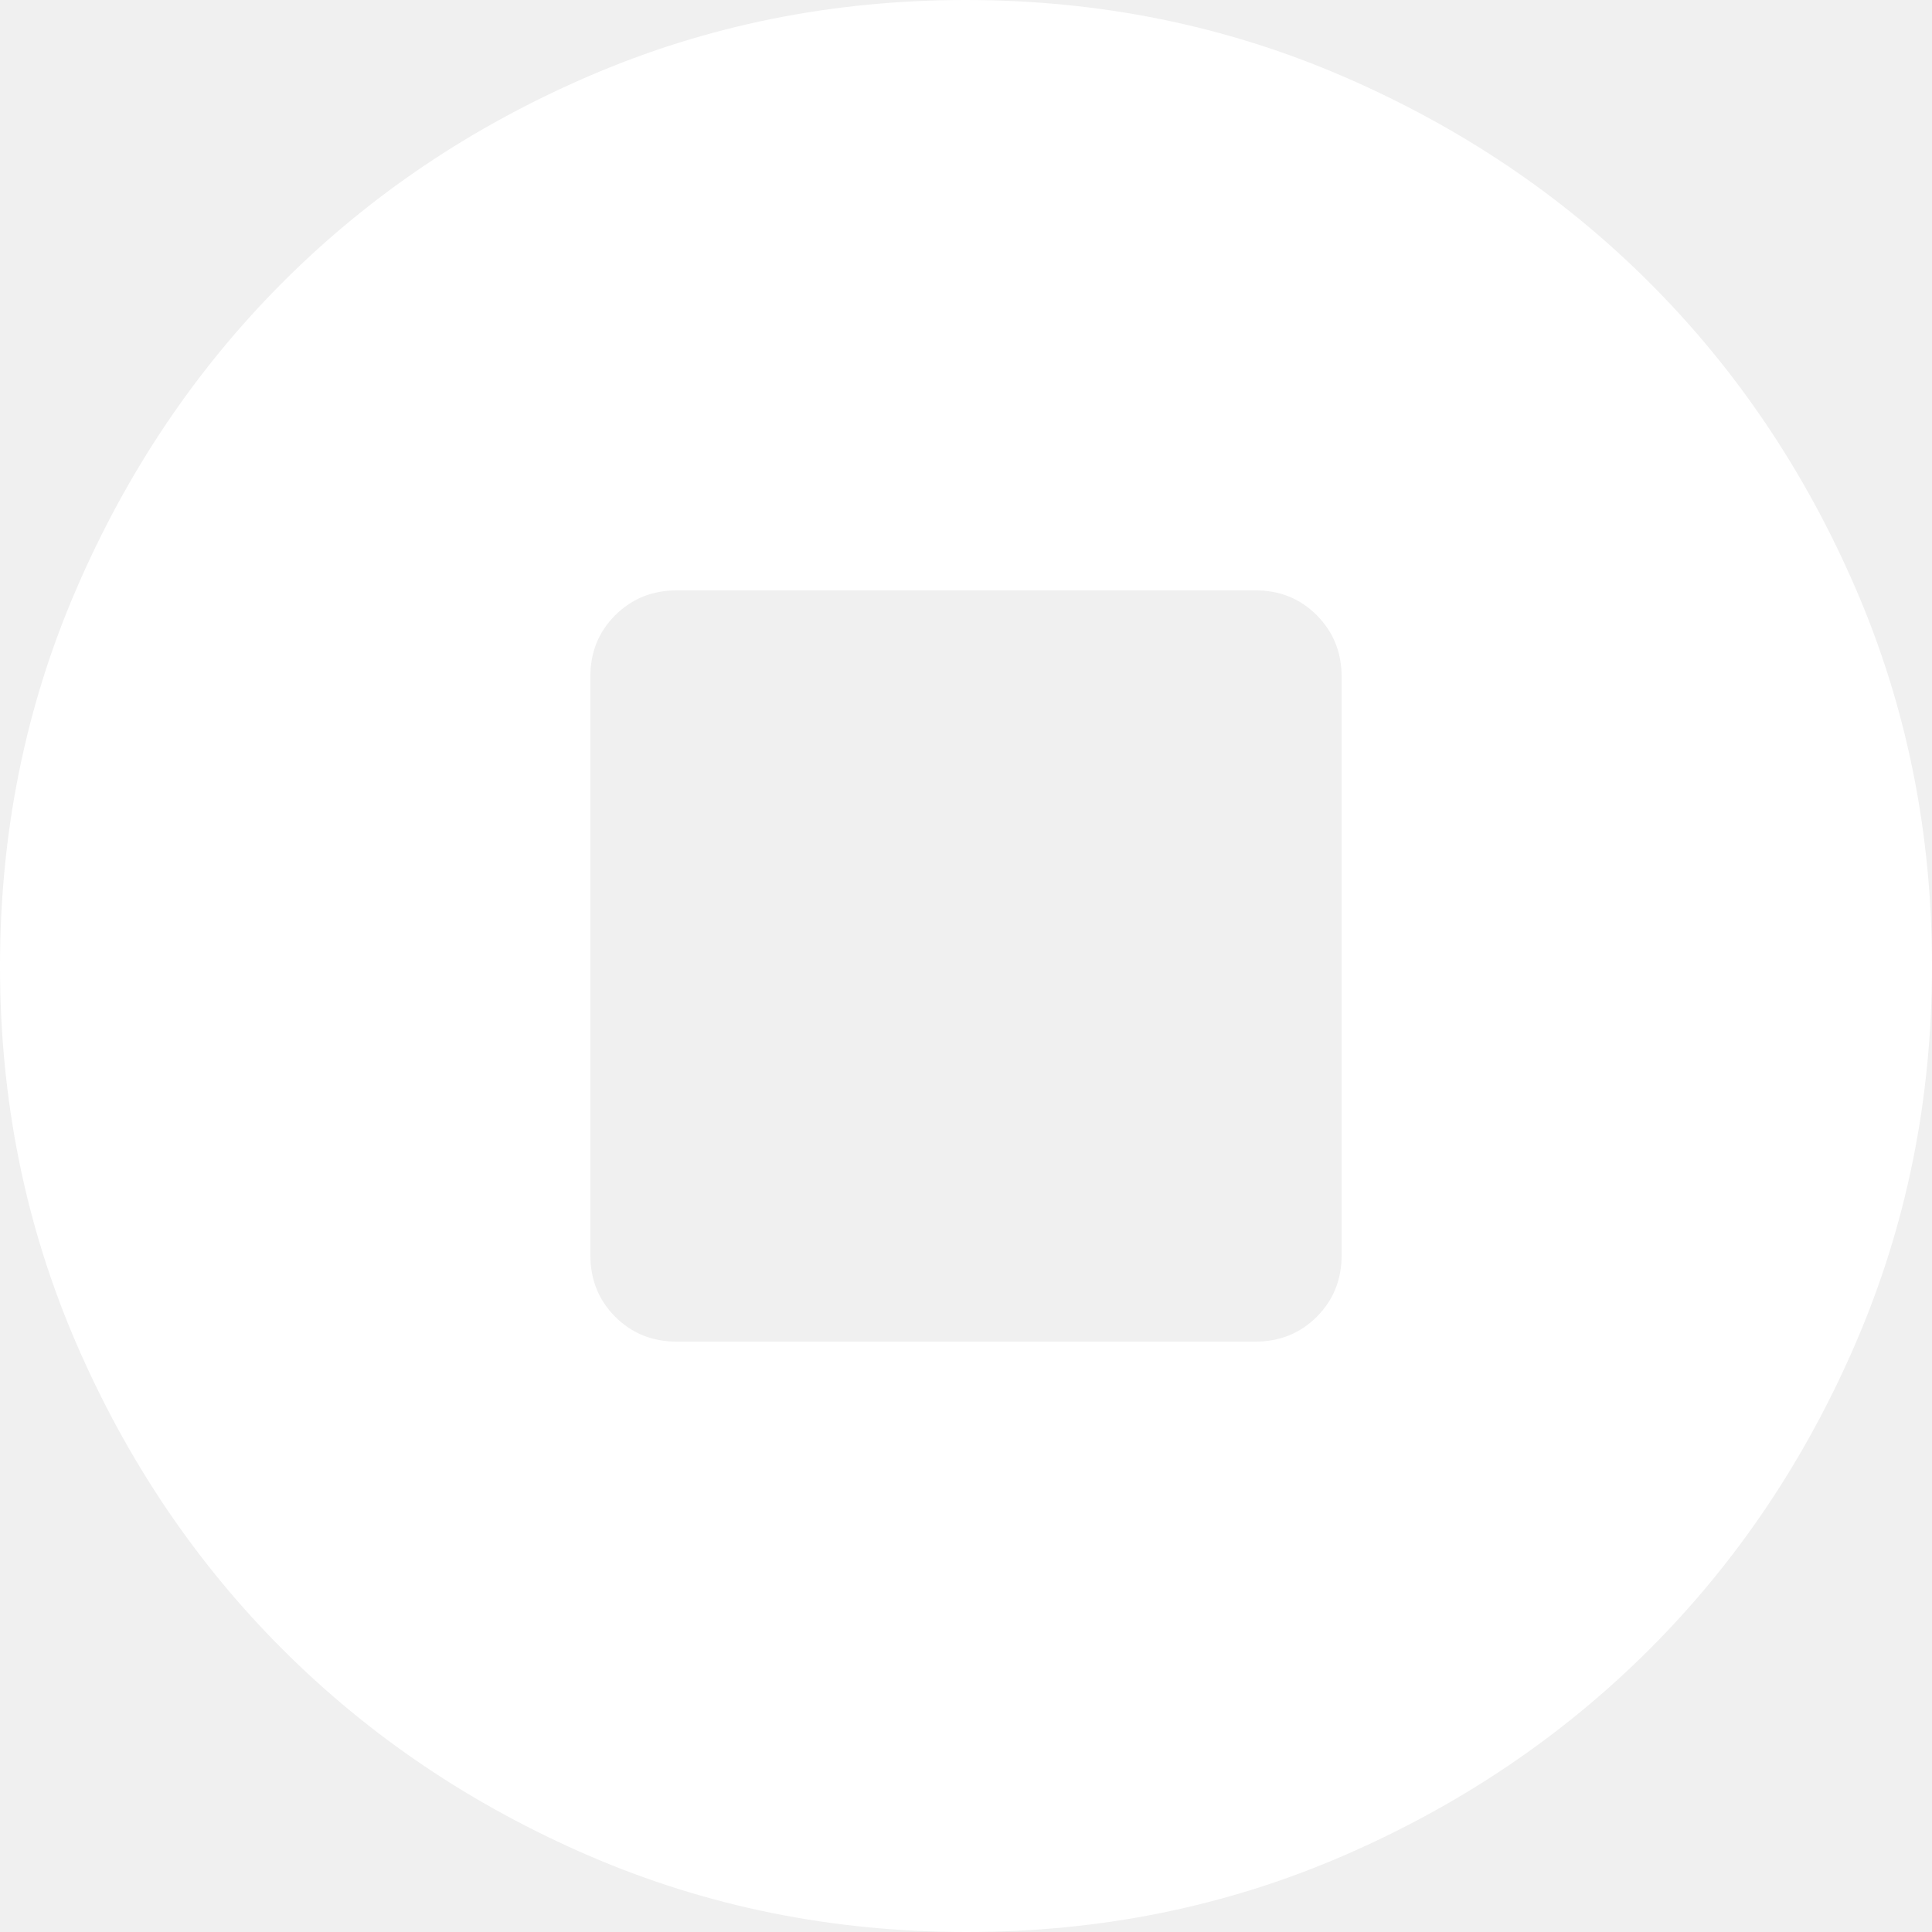
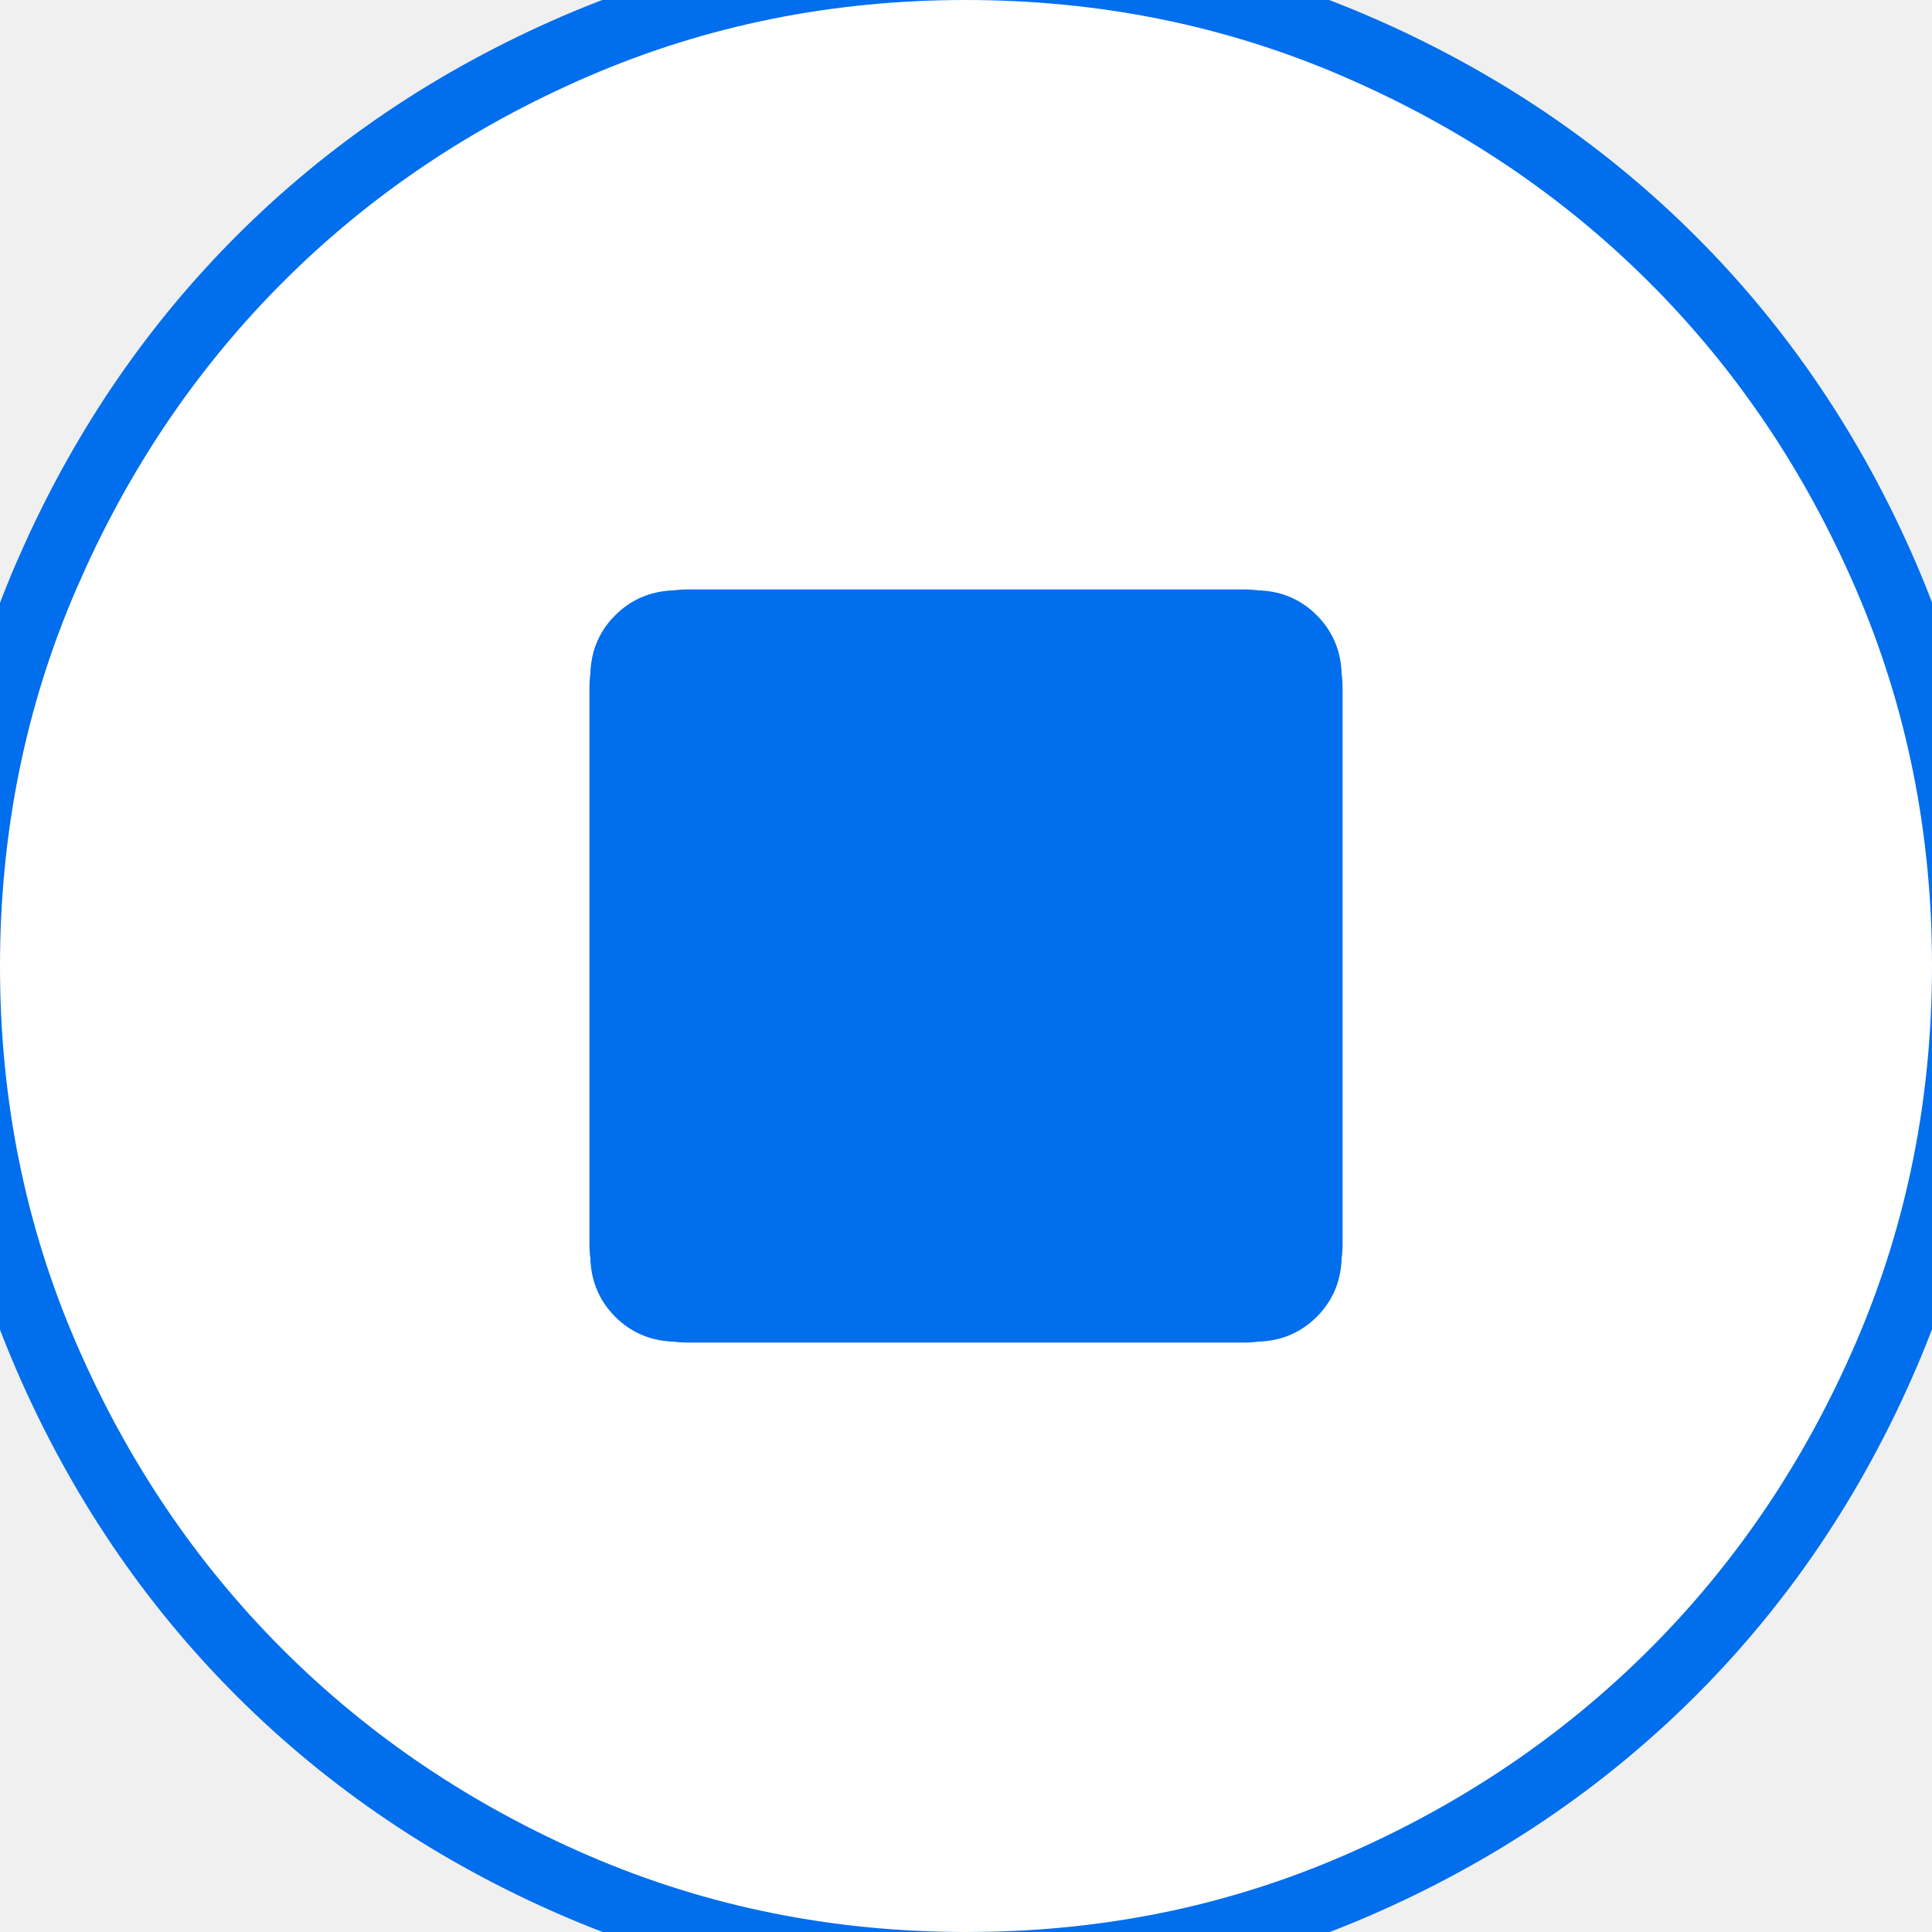
<svg xmlns="http://www.w3.org/2000/svg" width="59" height="59" viewBox="0 0 59 59" fill="none">
  <g clip-path="url(#clip0_27_93)">
-     <path d="M20.676 40.972H38.324C39.075 40.972 39.705 40.719 40.212 40.212C40.719 39.705 40.972 39.075 40.972 38.324V20.676C40.972 19.927 40.719 19.297 40.212 18.788C39.705 18.279 39.075 18.026 38.324 18.028H20.676C19.927 18.028 19.297 18.281 18.788 18.788C18.279 19.295 18.026 19.924 18.028 20.676V38.324C18.028 39.075 18.281 39.705 18.788 40.212C19.295 40.719 19.924 40.972 20.676 40.972ZM29.51 59C25.432 59 21.597 58.226 18.005 56.679C14.415 55.13 11.291 53.028 8.634 50.373C5.976 47.718 3.873 44.597 2.324 41.012C0.775 37.426 0 33.592 0 29.51C0 25.428 0.775 21.593 2.324 18.005C3.871 14.415 5.97 11.291 8.621 8.634C11.271 5.976 14.393 3.873 17.985 2.324C21.578 0.775 25.413 0 29.49 0C33.568 0 37.403 0.775 40.995 2.324C44.585 3.871 47.709 5.971 50.366 8.624C53.023 11.277 55.127 14.398 56.676 17.988C58.225 21.579 59 25.413 59 29.49C59 33.568 58.226 37.403 56.679 40.995C55.132 44.588 53.03 47.711 50.373 50.366C47.716 53.021 44.595 55.125 41.012 56.676C37.428 58.227 33.594 59.002 29.51 59Z" fill="white" />
+     <path d="M29.49 -1C33.698 -1 37.669 -0.2 41.392 1.405H41.391C45.092 3 48.323 5.17 51.073 7.916C53.824 10.662 55.996 13.89 57.594 17.592C59.199 21.312 60 25.282 60 29.49C60 33.698 59.201 37.668 57.598 41.391C56.003 45.094 53.83 48.325 51.08 51.073C48.33 53.821 45.104 55.994 41.409 57.594C37.926 59.102 34.219 59.899 30.297 59.991L29.51 60C25.302 60 21.332 59.201 17.609 57.598H17.608C13.907 56 10.677 53.828 7.927 51.08C5.177 48.332 3.004 45.105 1.406 41.408C-0.2 37.691 -1 33.722 -1 29.51C-1 25.298 -0.2 21.328 1.405 17.609L1.711 16.921C3.273 13.506 5.34 10.506 7.912 7.928C10.656 5.177 13.885 3.003 17.589 1.405C21.312 -0.2 25.282 -1 29.49 -1ZM19.027 38.324C19.027 38.825 19.186 39.195 19.495 39.505C19.805 39.814 20.175 39.973 20.676 39.973H38.324C38.825 39.973 39.195 39.814 39.505 39.505C39.814 39.195 39.973 38.825 39.973 38.324V20.676C39.973 20.178 39.814 19.807 39.503 19.494C39.194 19.184 38.825 19.026 38.327 19.027H20.676C20.178 19.027 19.807 19.186 19.494 19.497C19.184 19.806 19.026 20.175 19.027 20.673V38.324Z" fill="white" stroke="#006EED" stroke-width="2" />
+     <rect x="18" y="18" width="23" height="23" rx="3" fill="#006EED" />
  </g>
  <defs>
    <clipPath id="clip0_27_93">
      <rect width="59" height="59" fill="white" />
    </clipPath>
  </defs>
</svg>
